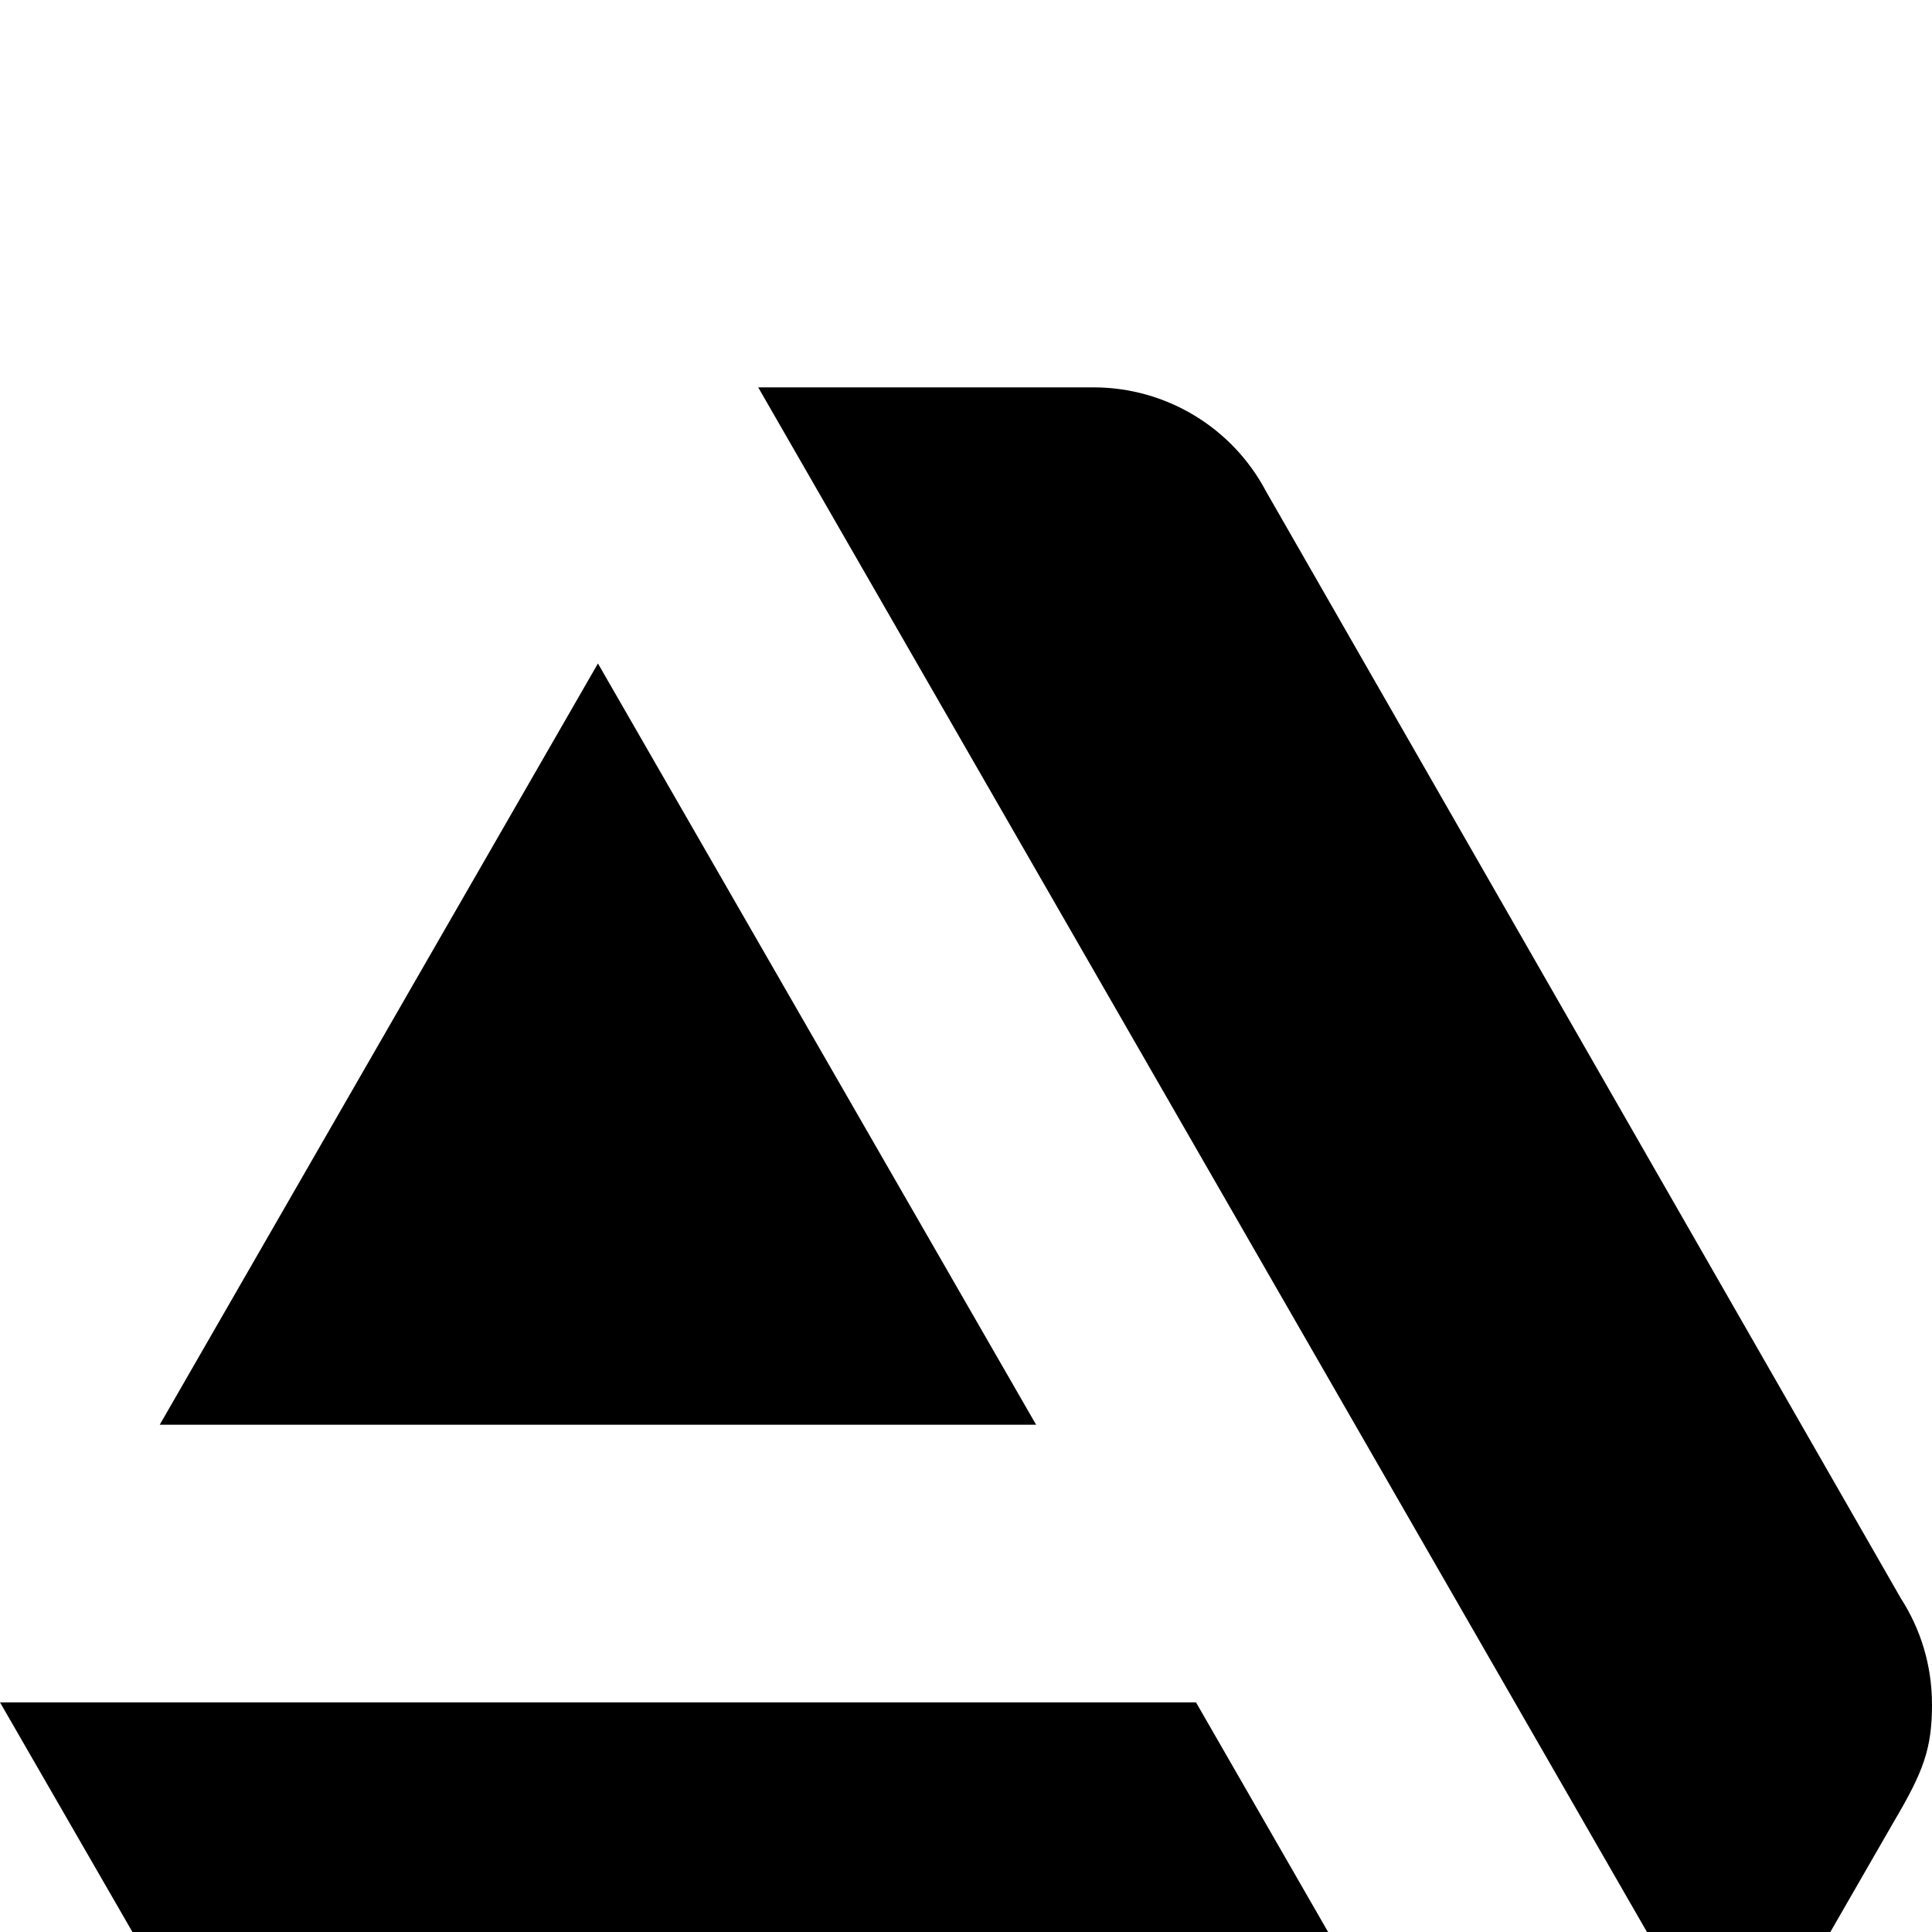
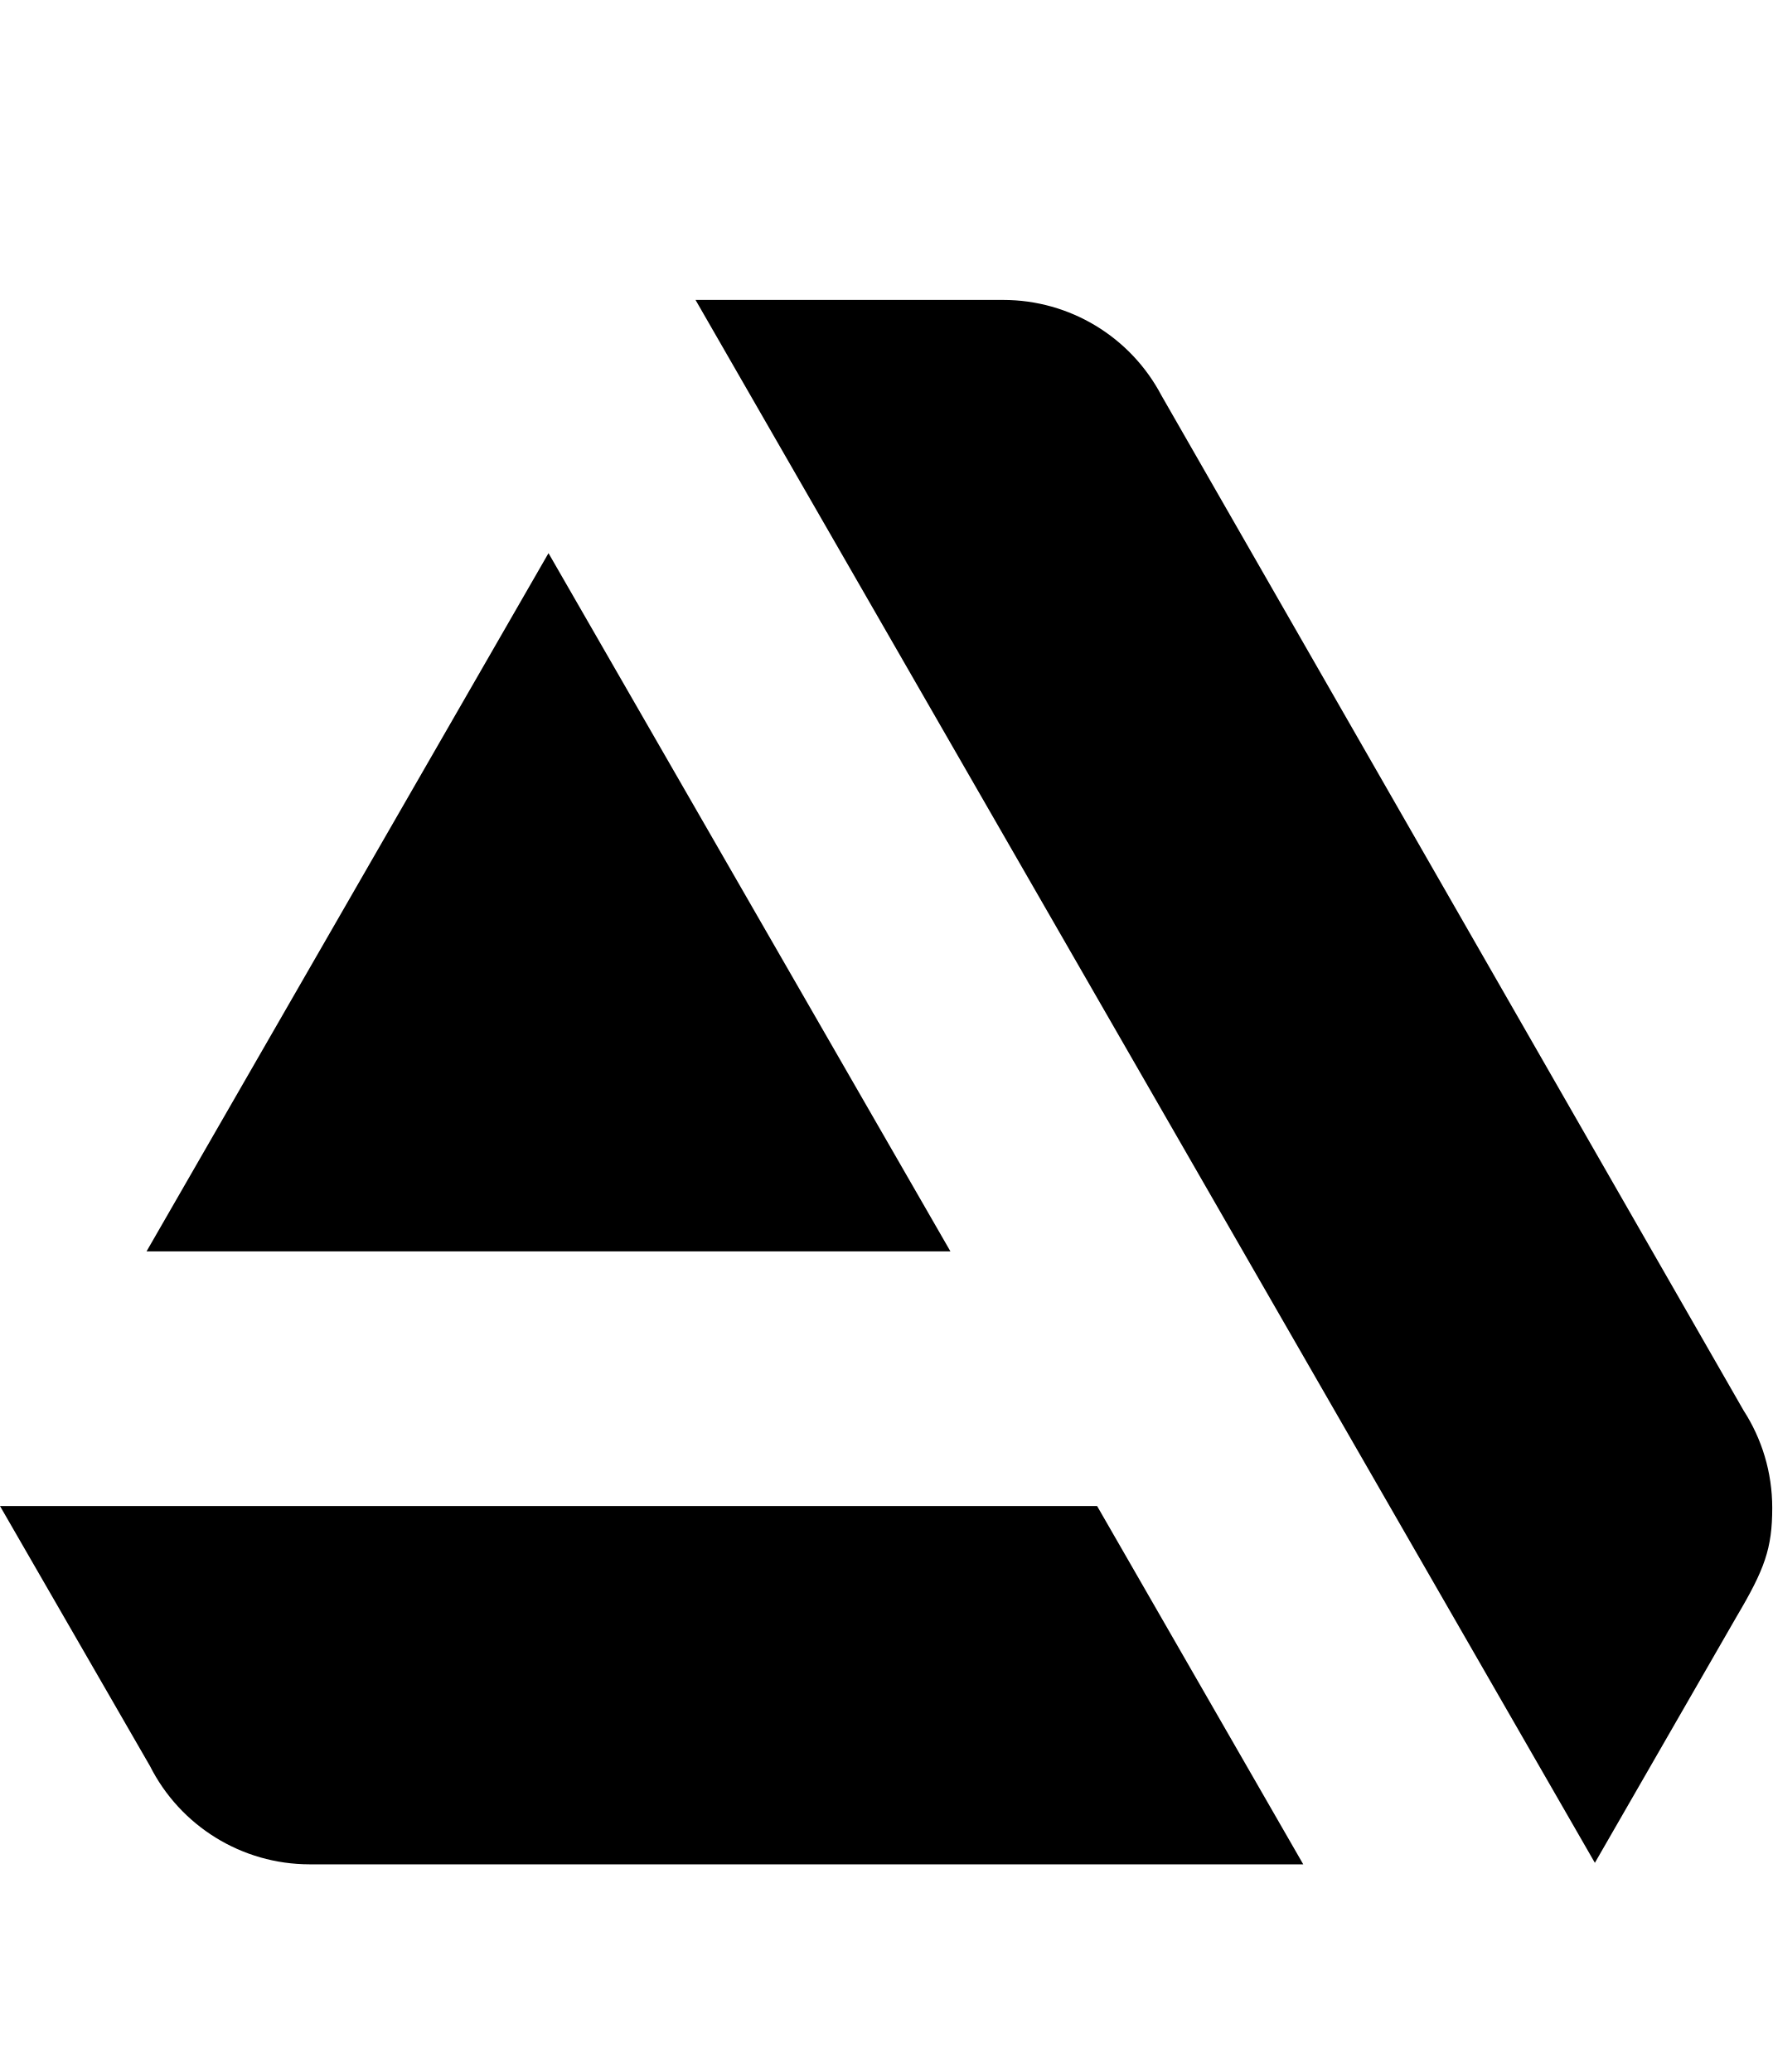
- <svg xmlns="http://www.w3.org/2000/svg" height="1536" width="1536">
+ <svg xmlns="http://www.w3.org/2000/svg" width="1536" height="1796" viewBox="0 0 1536 1796">
  <defs>
    <clipPath id="a">
      <path d="M0 195.911h208.792V0H0v195.911z" />
    </clipPath>
  </defs>
-   <g clip-path="url(#a)" transform="matrix(29.04192 0 0 -29.04192 -1493.254 3054.411)">
-     <path d="M72.174 94.567l26.839-46.646 4.23 7.35c.834 1.409 1.063 2.031 1.063 3.244 0 1.07-.314 2.068-.854 2.905L86.077 91.718a5.339 5.339 0 0 1-4.72 2.85h-9.183zm-4.388-7.557L55.79 66.17h23.991L67.786 87.01zM51.417 58.57l4.468-7.747h.001a5.34 5.34 0 0 1 4.77-2.947H90.31L84.158 58.57h-32.74z" />
+   <g transform="matrix(29.04196 0 0 -29.04195 -1493.25 3006.412)" clip-path="url(#a)">
+     <path d="M72.174 94.567l26.839-46.646 4.23 7.35c.834 1.409 1.063 2.031 1.063 3.244 0 1.07-.314 2.068-.854 2.905L86.077 91.718a5.339 5.339 0 0 1-4.72 2.85h-9.183zm-4.388-7.557L55.79 66.17h23.991zM51.417 58.57l4.468-7.747h.001a5.34 5.34 0 0 1 4.77-2.947H90.31L84.158 58.57h-32.74z" />
  </g>
</svg>
